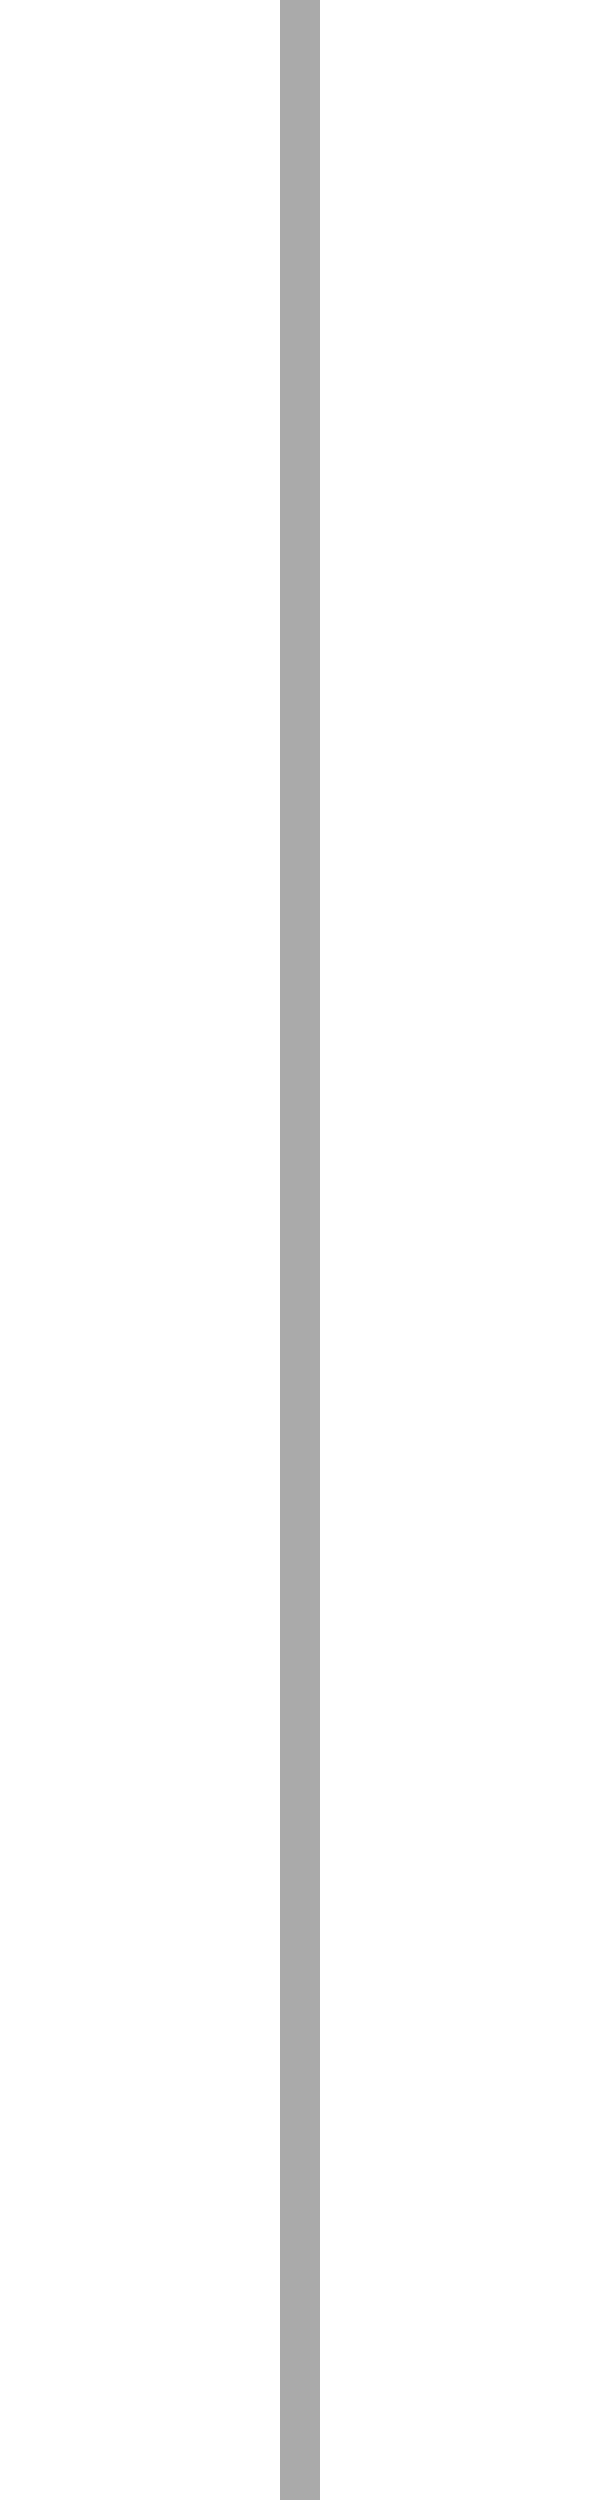
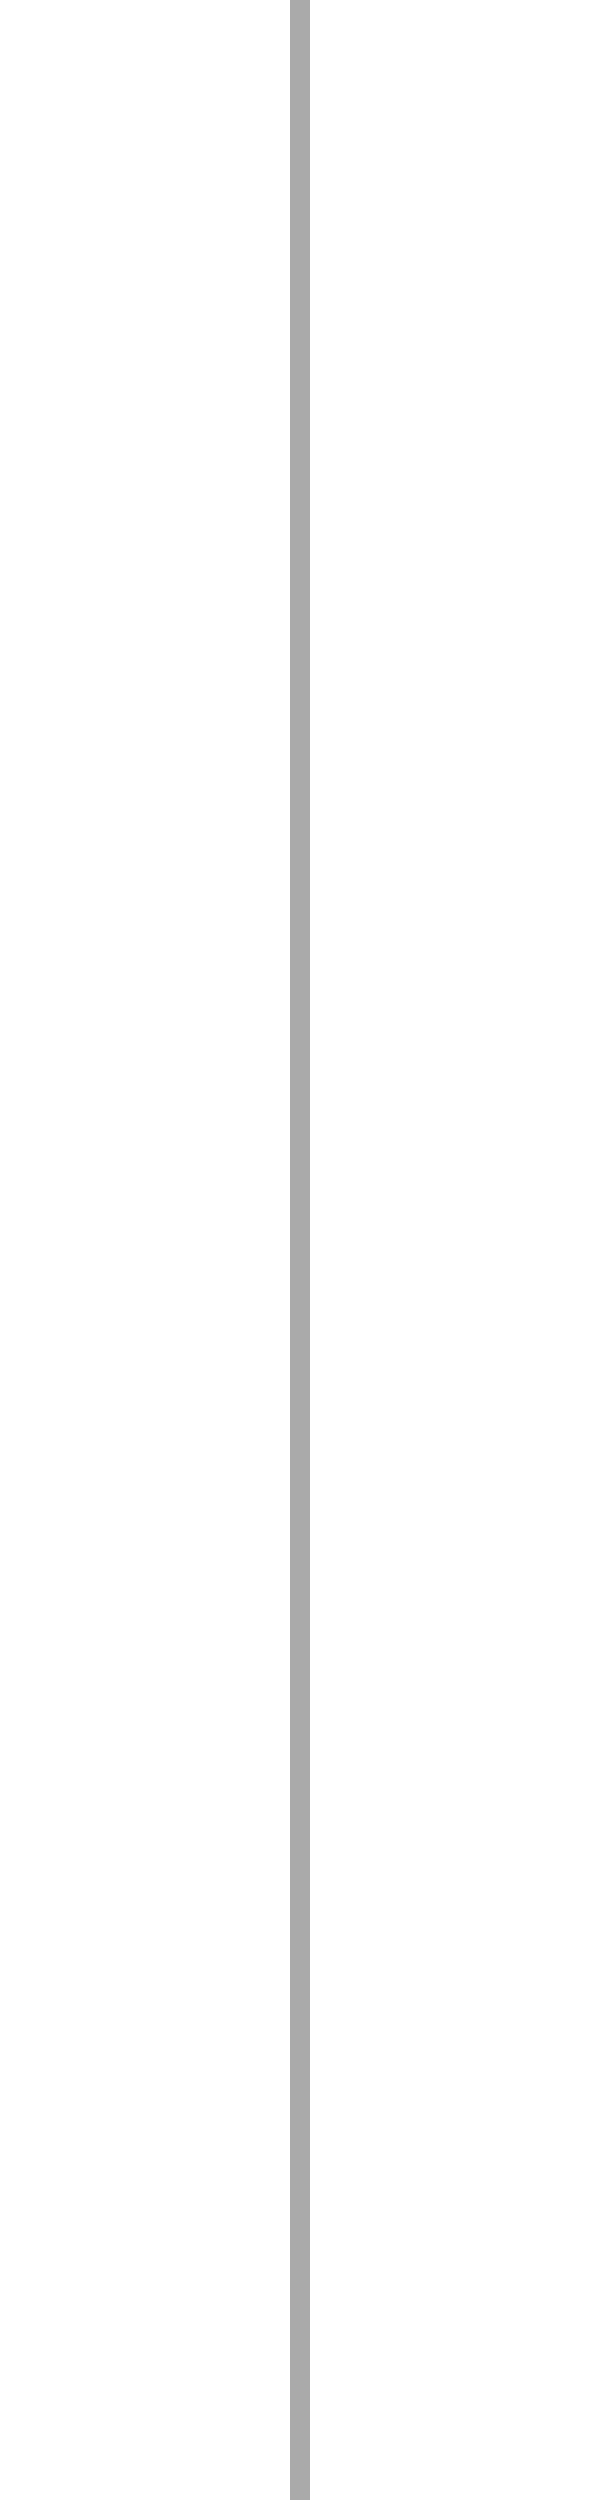
<svg xmlns="http://www.w3.org/2000/svg" version="1.1" width="30" height="125">
  <rect width="30" height="125" style="fill:#ffffff;" />
-   <line x1="15" y1="0" x2="15" y2="125" stroke="#aaaaaa" stroke-width="2" />
+   <line x1="15" y1="0" x2="15" y2="125" stroke="#aaaaaa" stroke-width="1" />
</svg>
